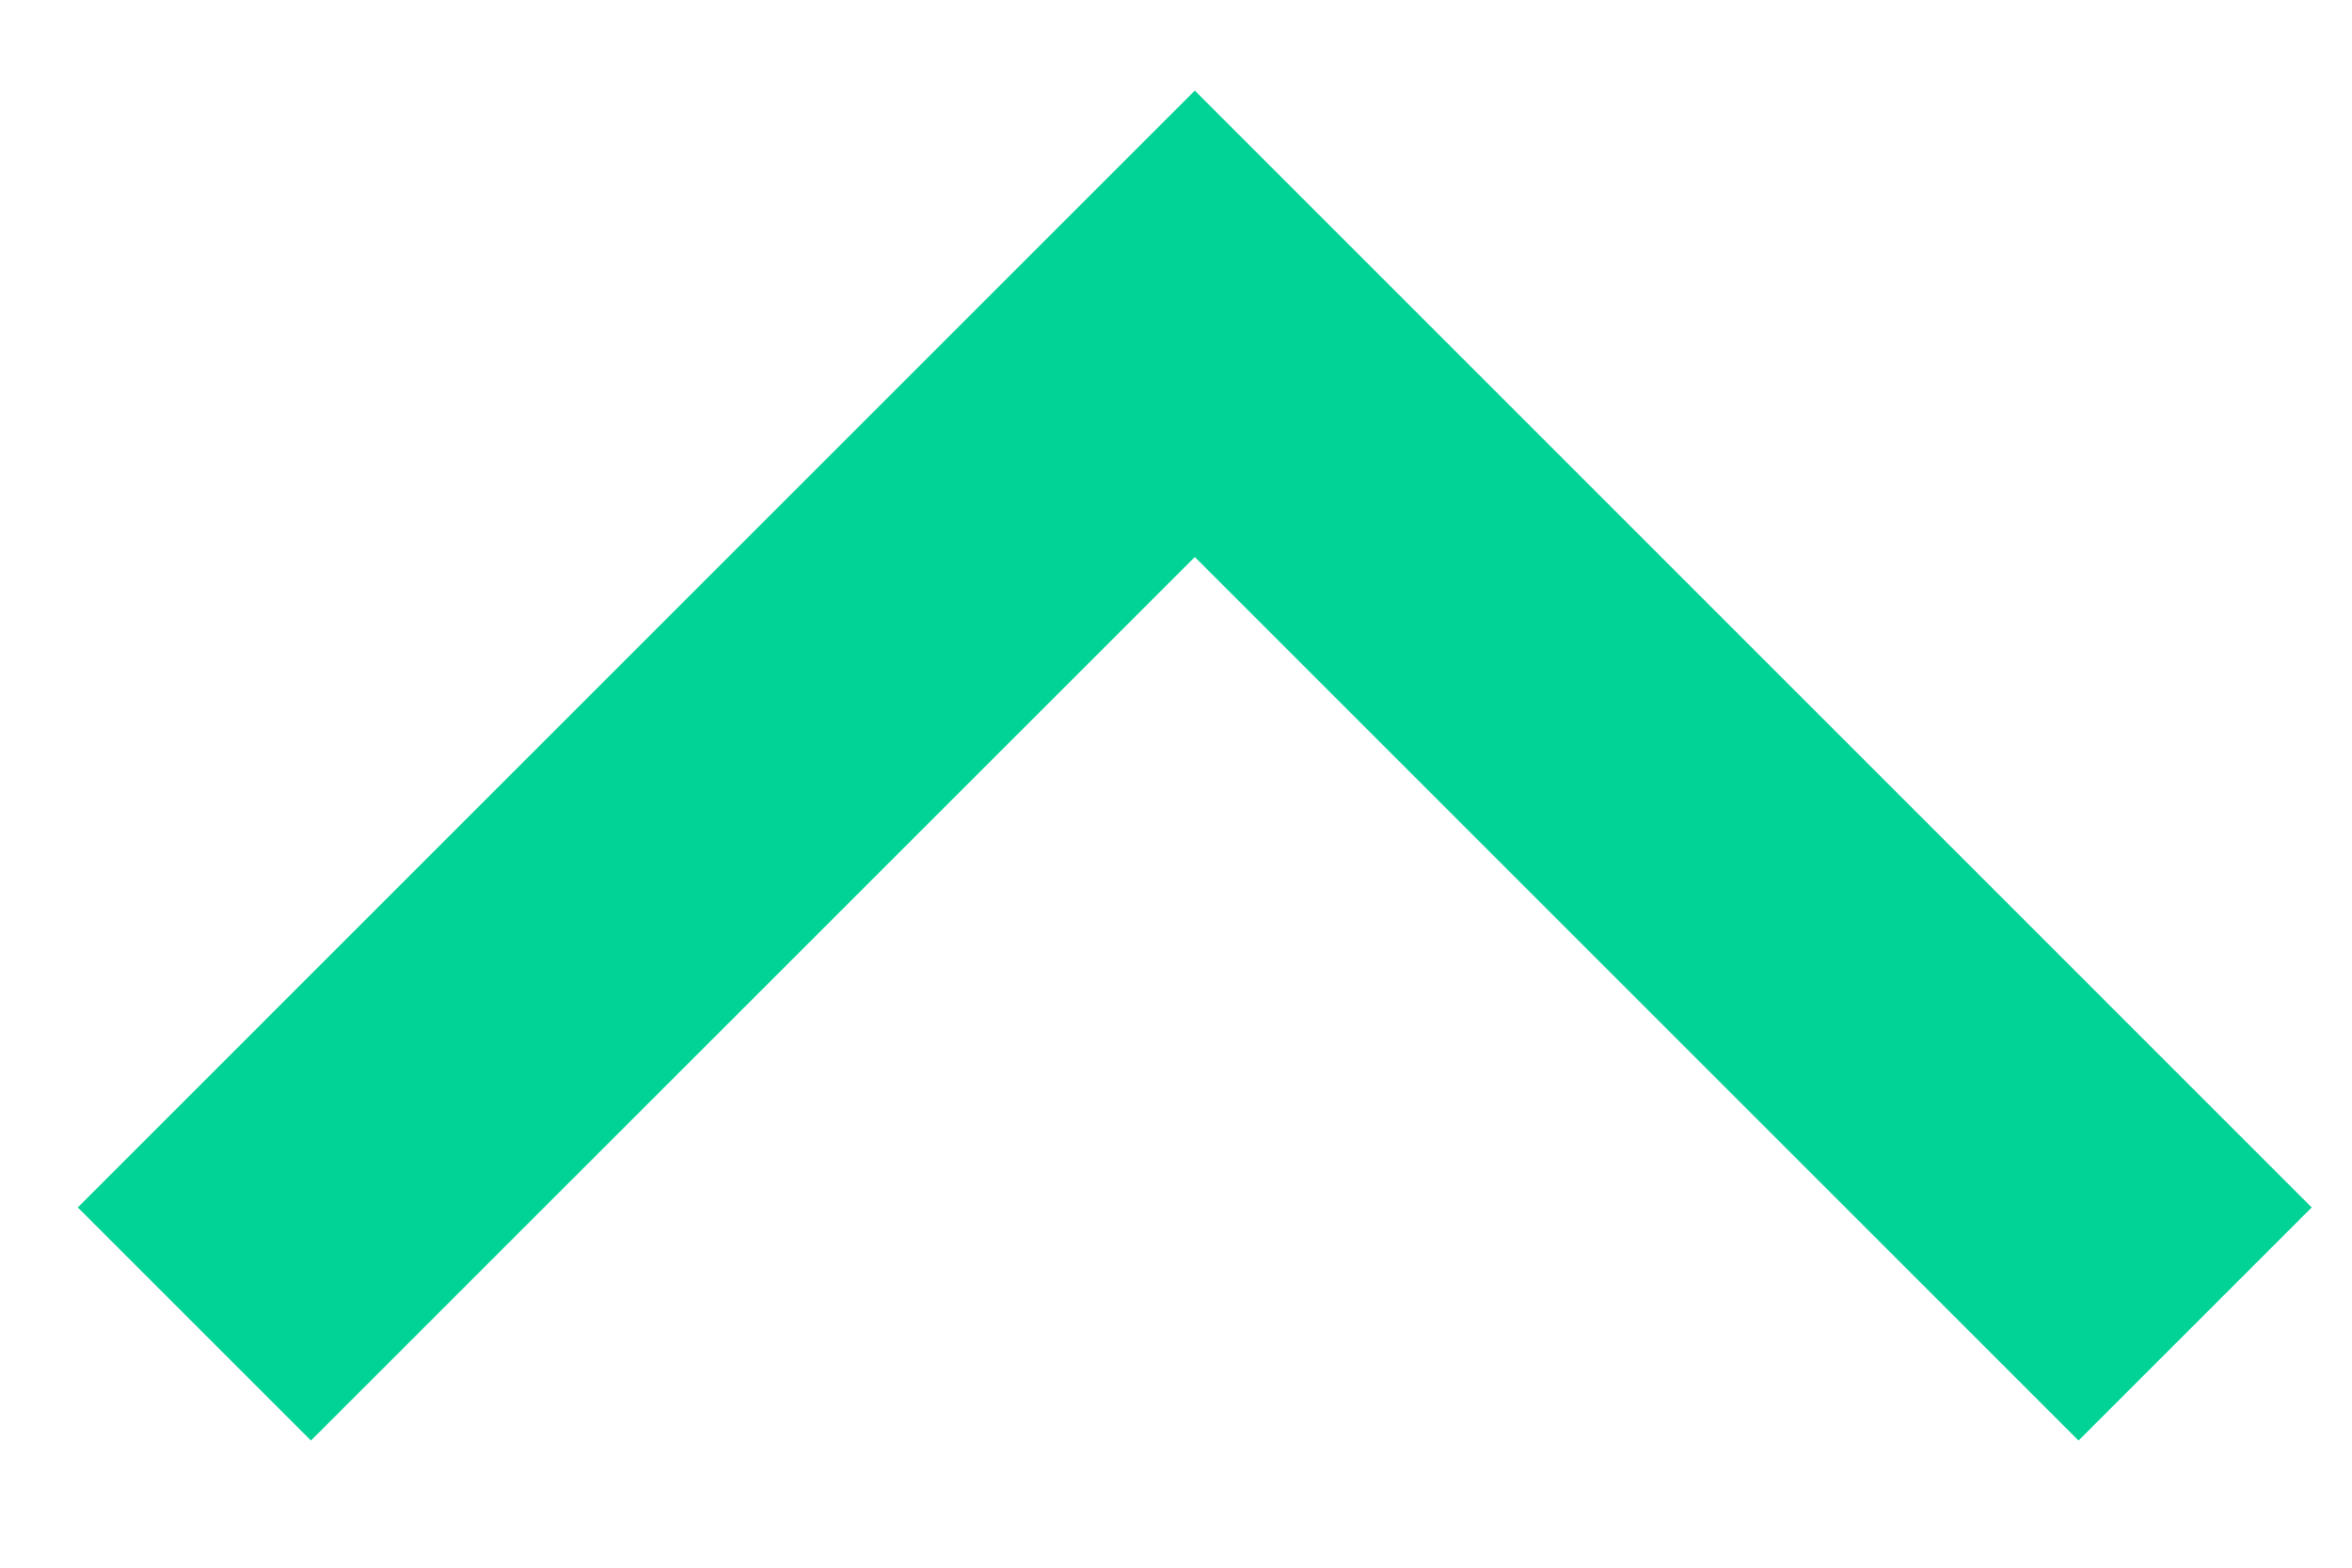
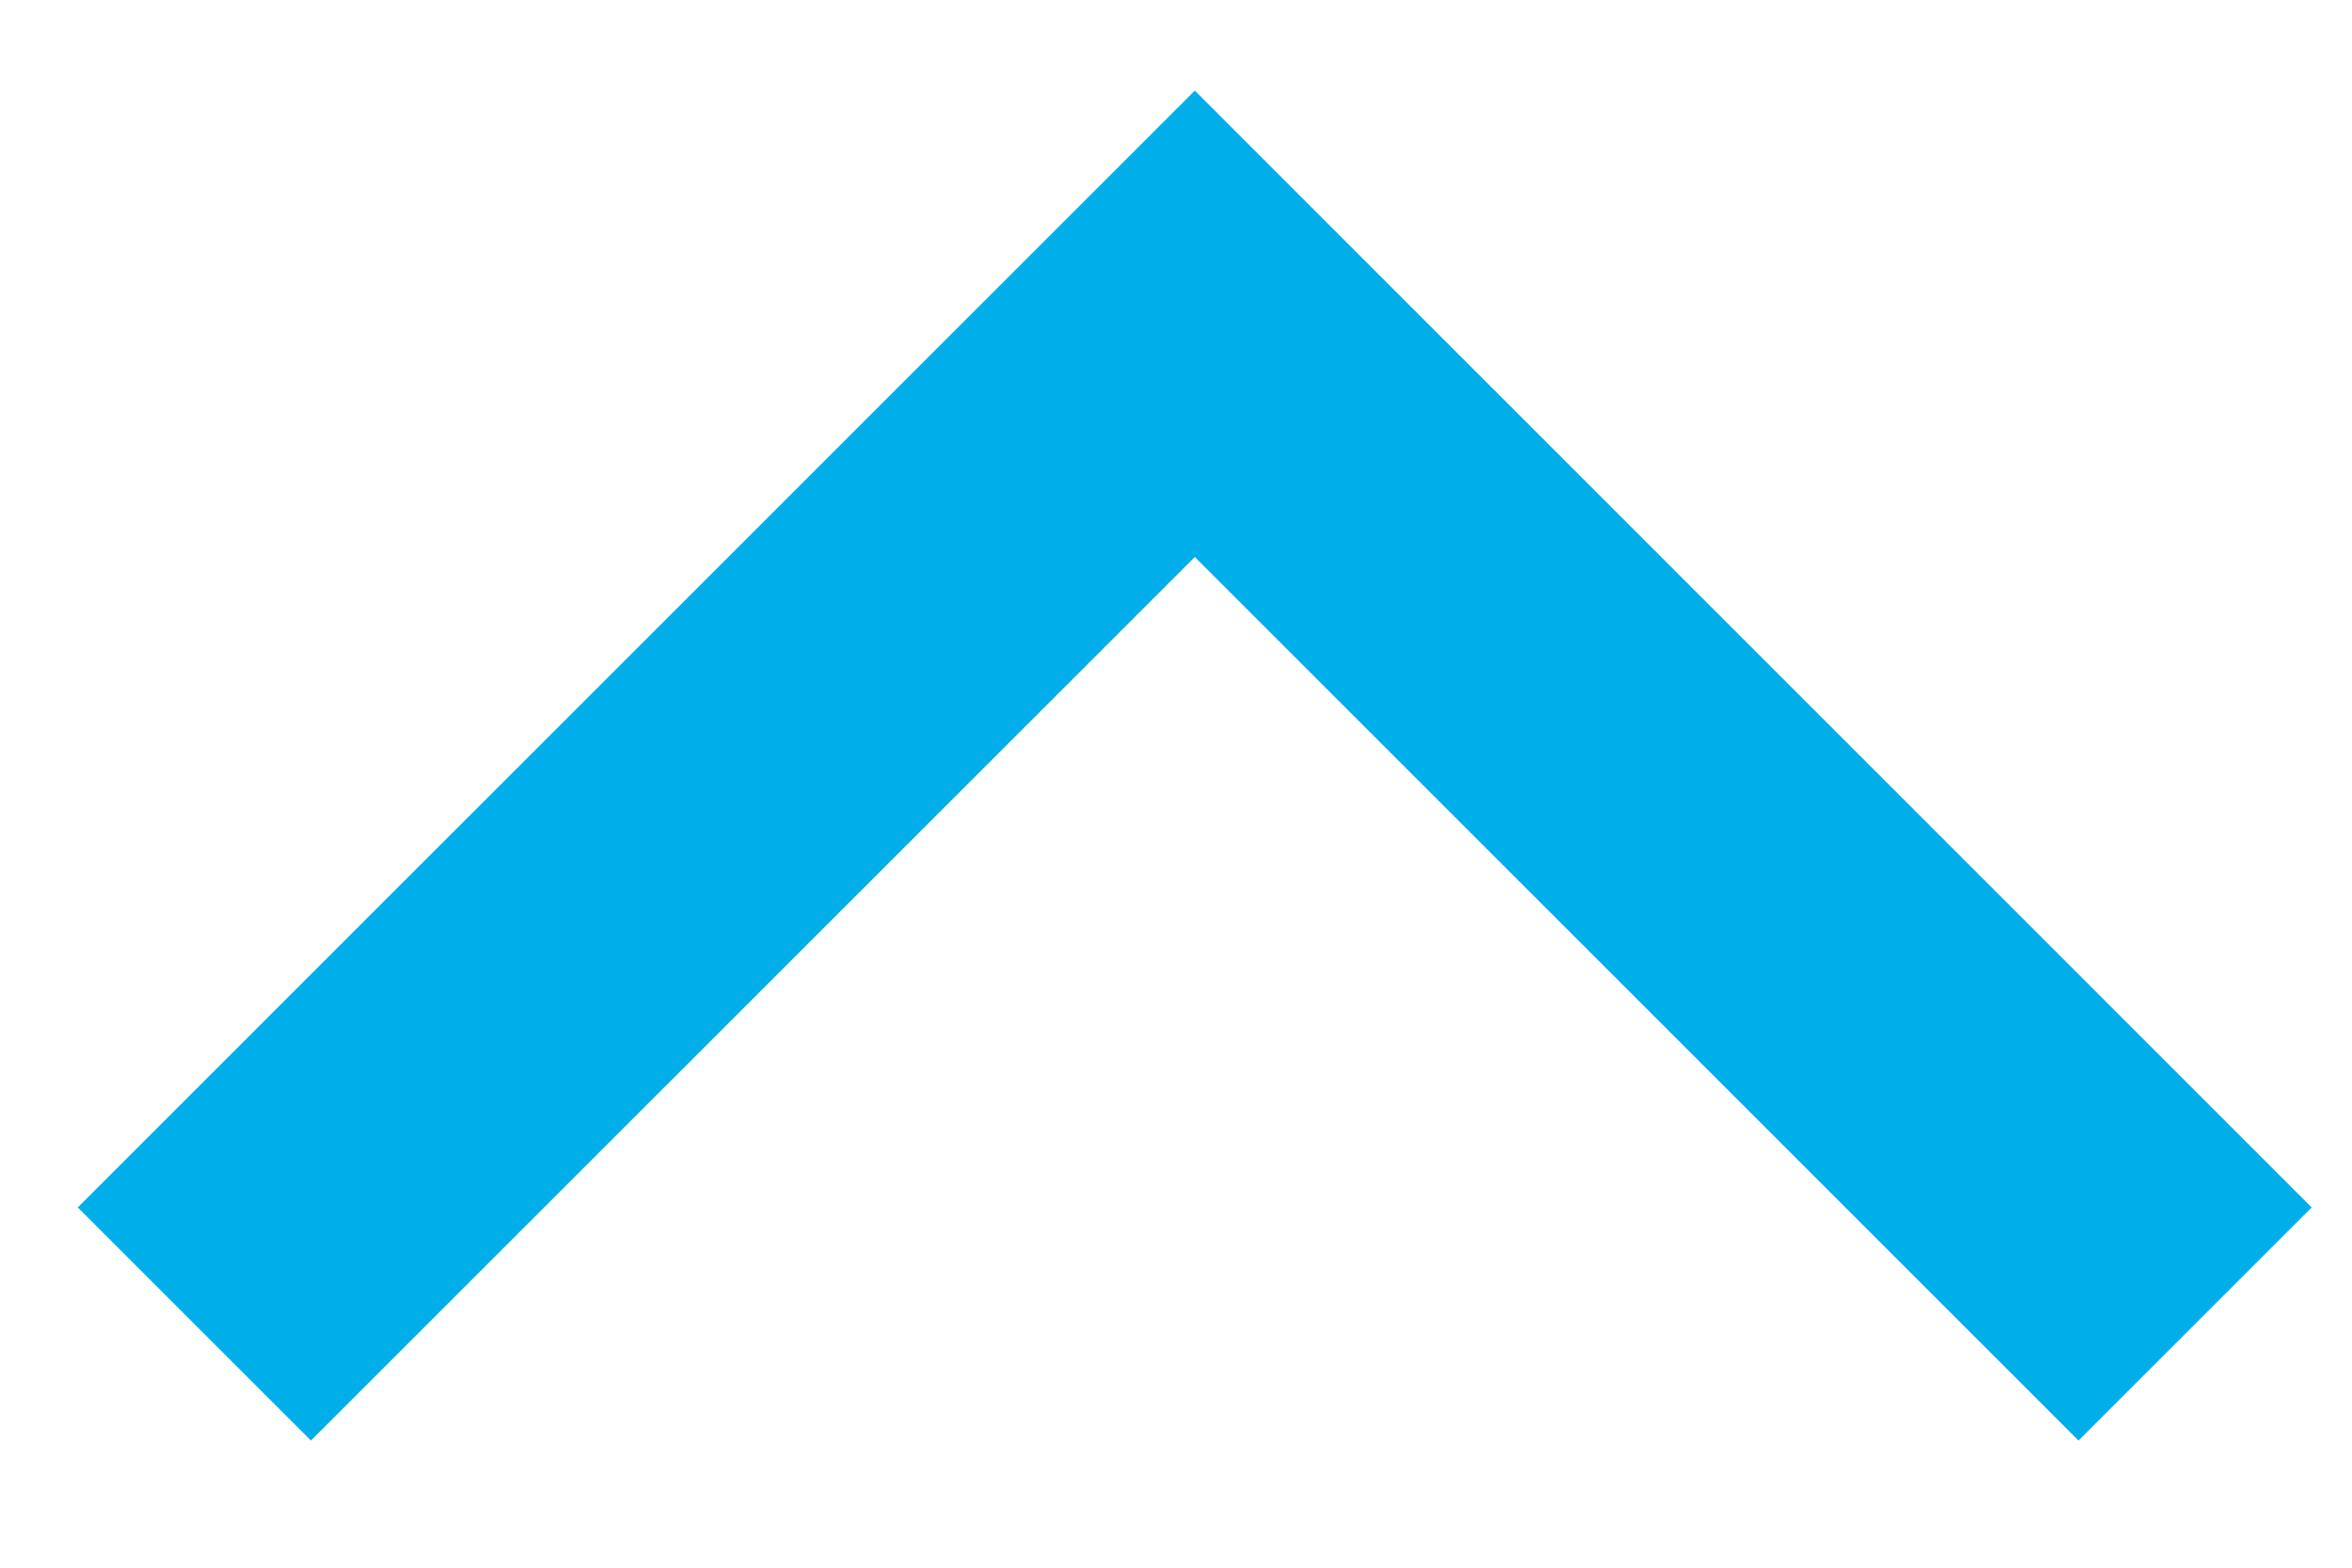
<svg xmlns="http://www.w3.org/2000/svg" width="15" height="10" viewBox="0 0 15 10" fill="none">
-   <path fill-rule="evenodd" clip-rule="evenodd" d="M7.62 0.578L14.743 7.702L13.256 9.189L7.62 3.553L1.983 9.189L0.496 7.702L7.62 0.578Z" fill="#00D395" />
+   <path fill-rule="evenodd" clip-rule="evenodd" d="M7.62 0.578L14.743 7.702L13.256 9.189L7.62 3.553L1.983 9.189L0.496 7.702L7.62 0.578Z" fill="#00AEE9" />
</svg>
